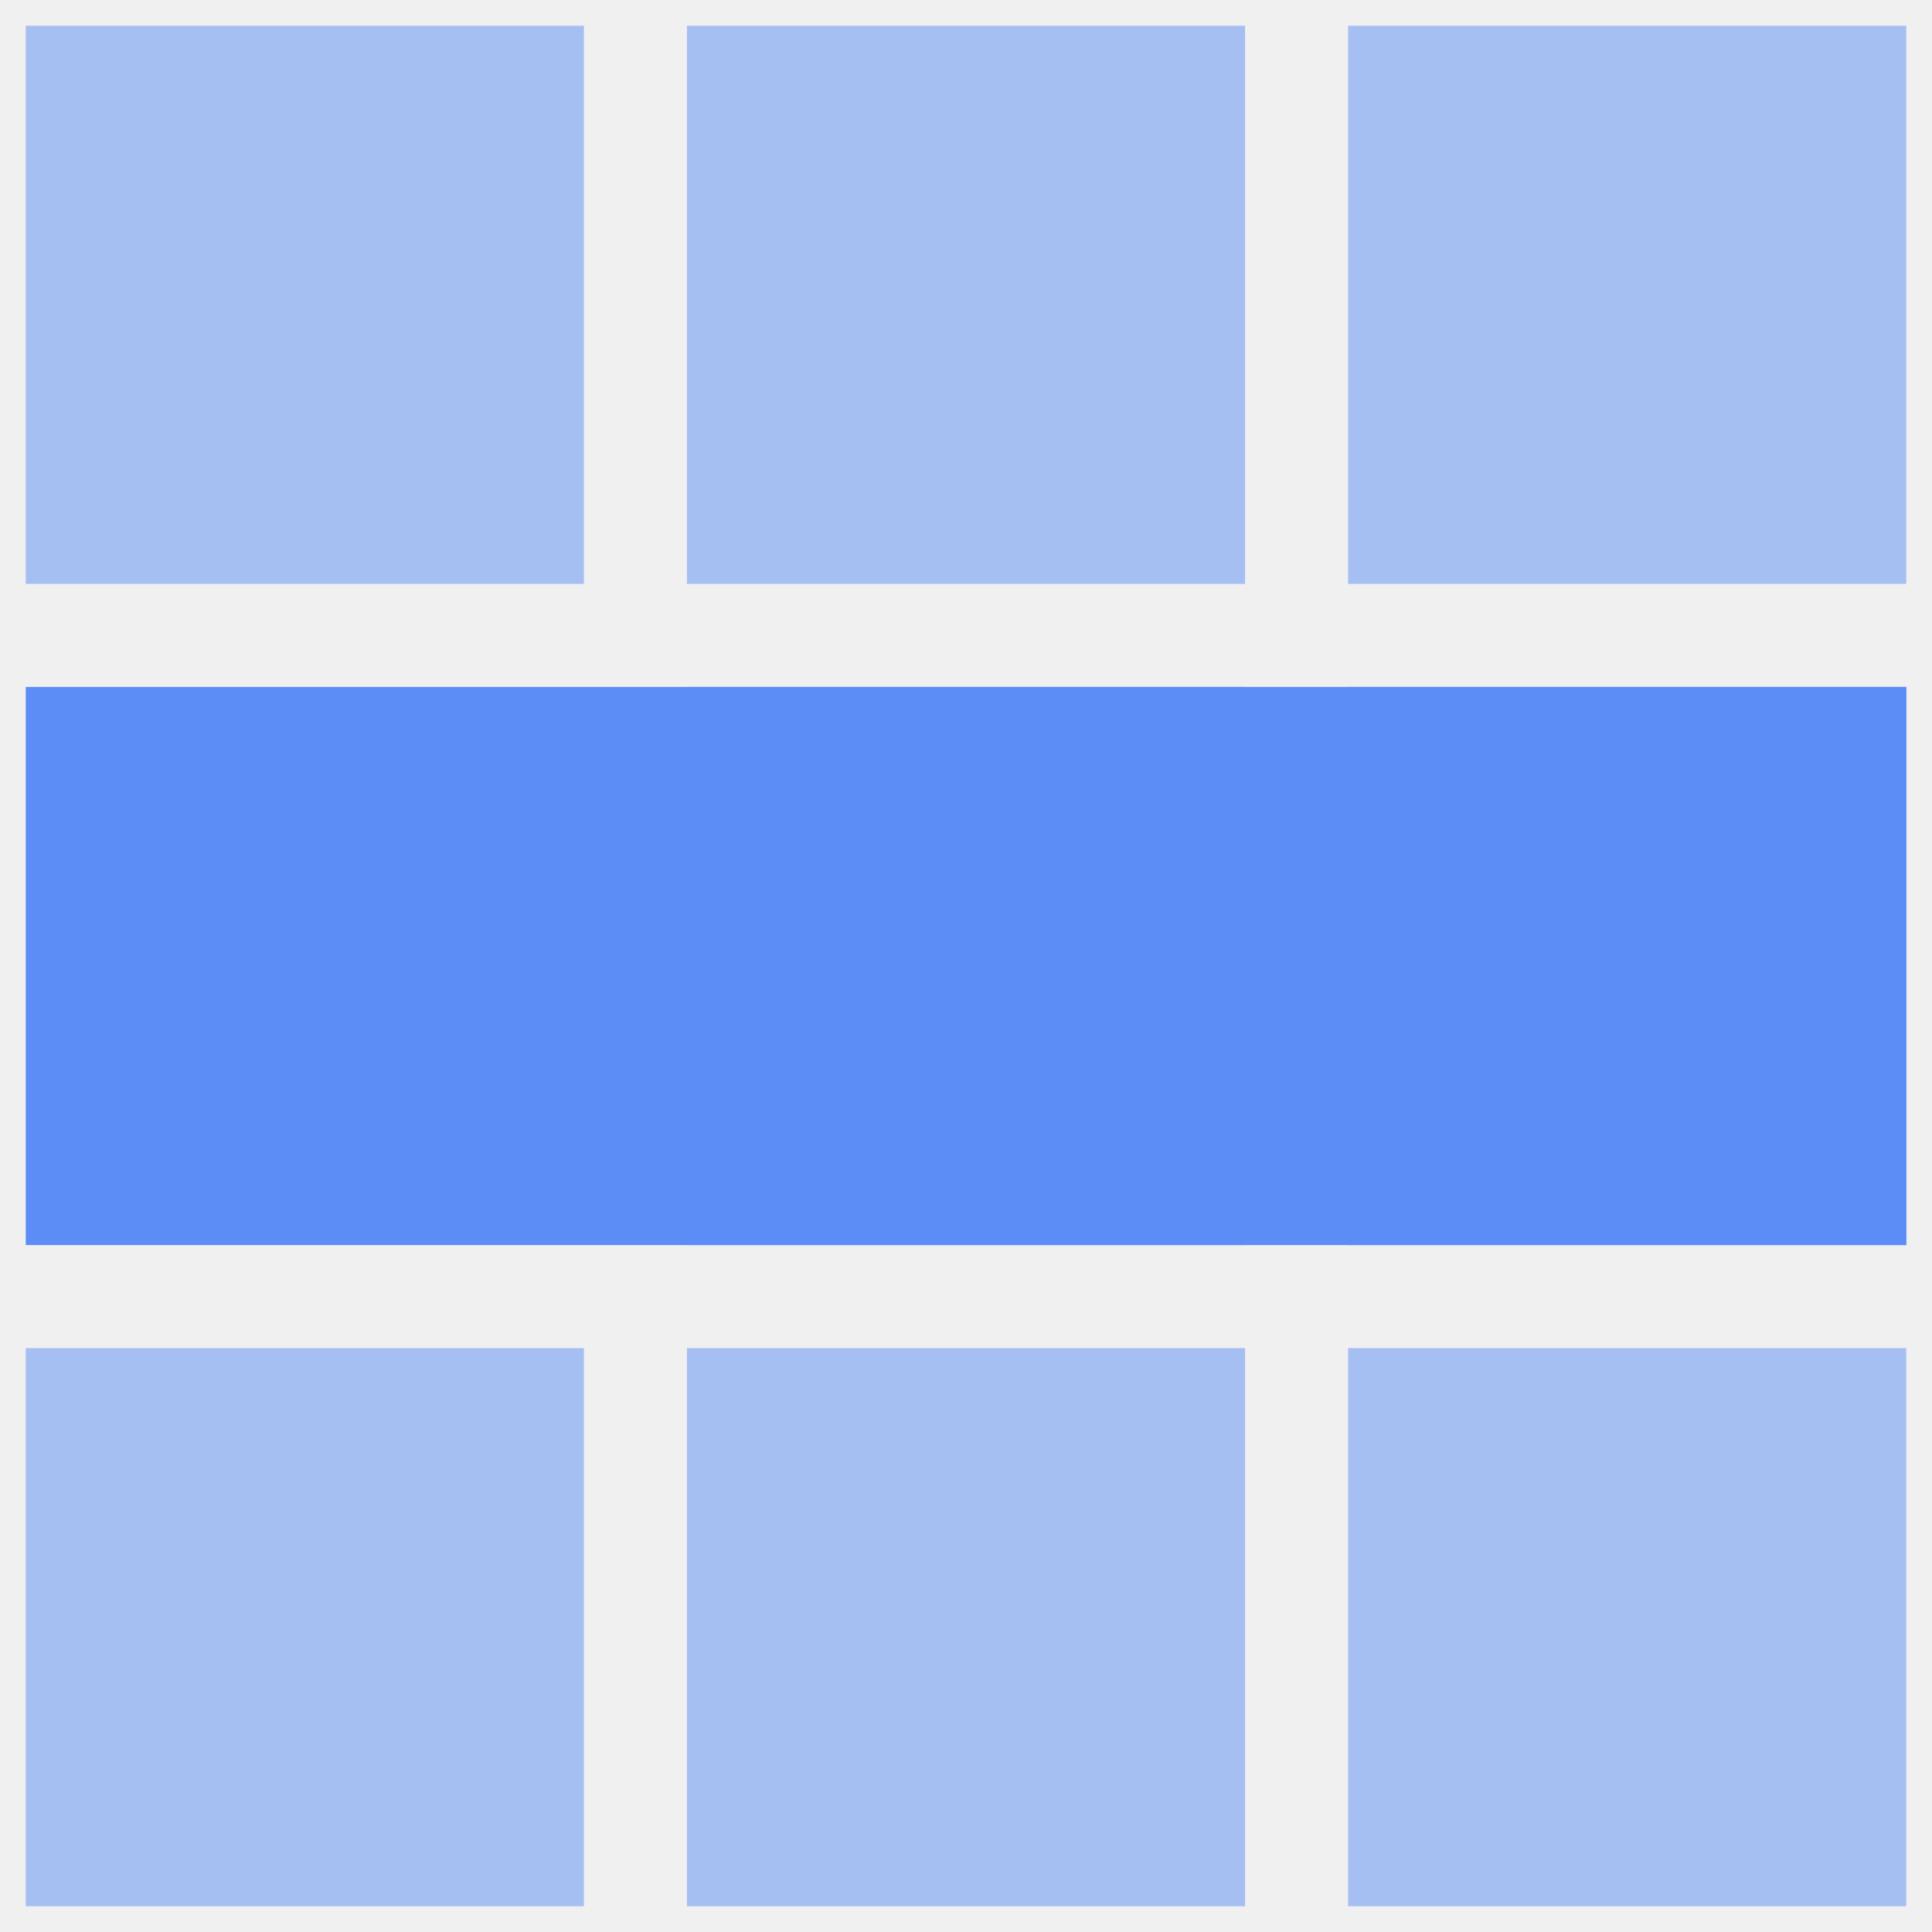
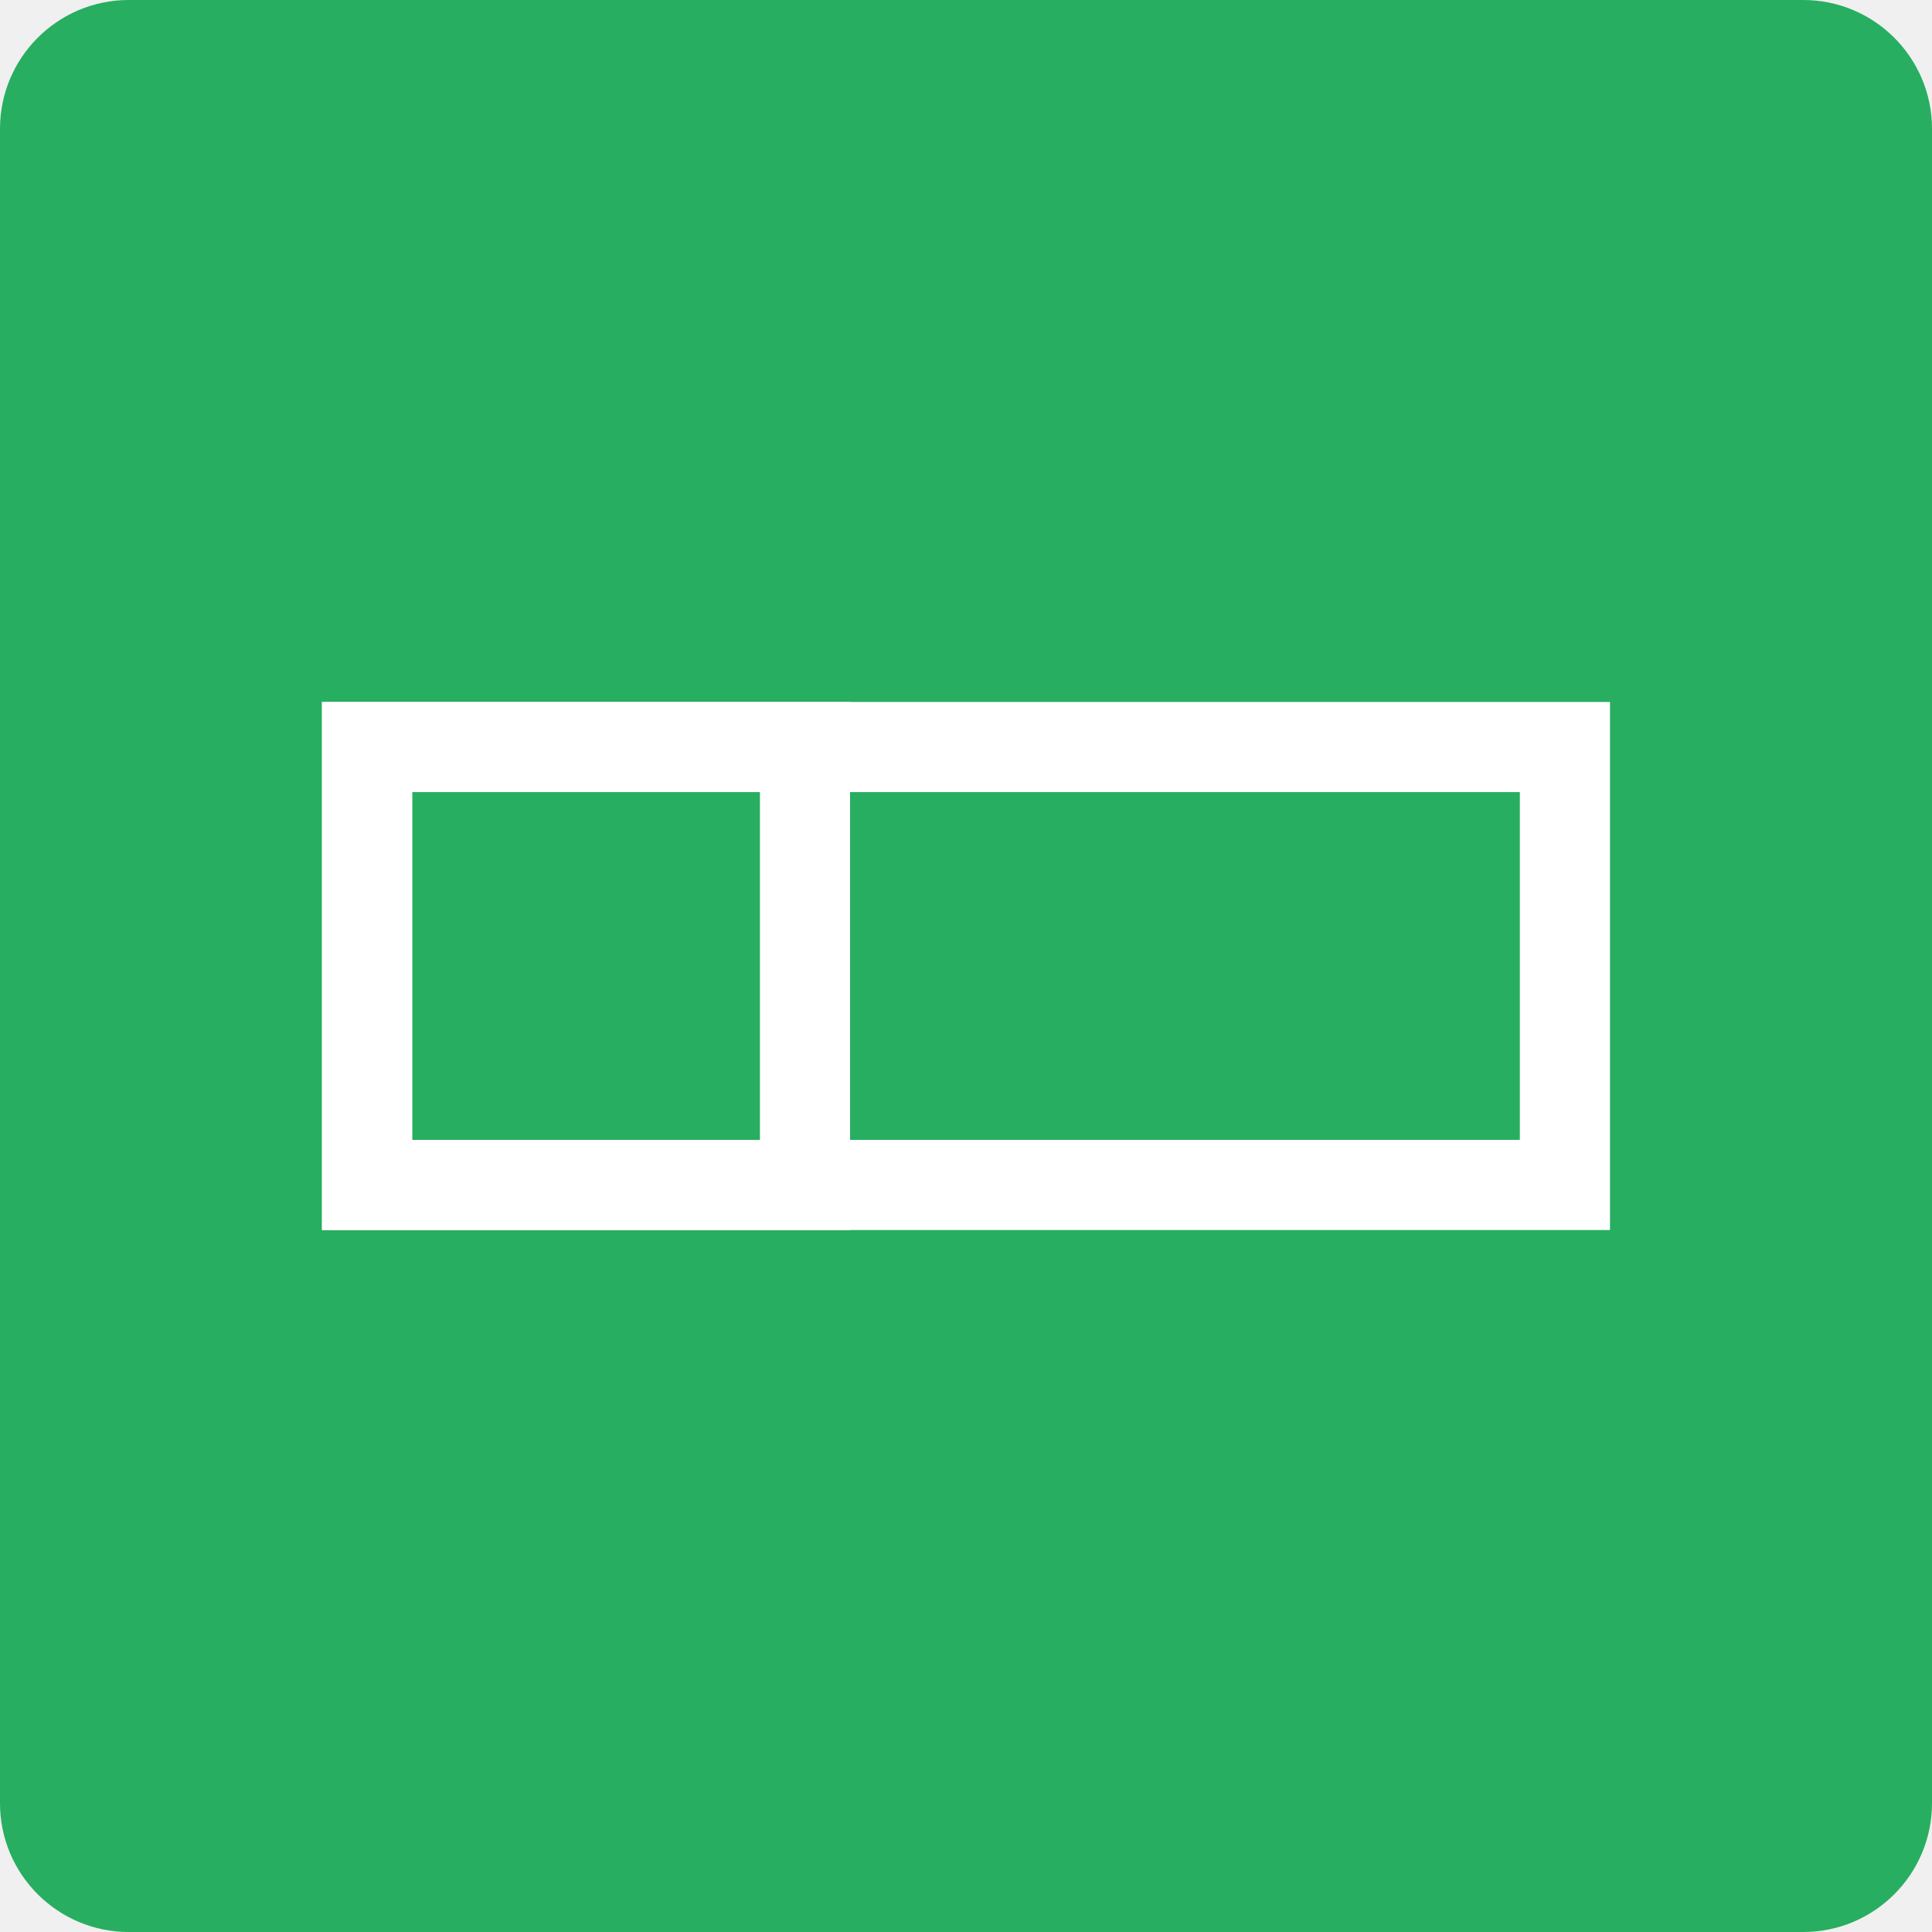
<svg xmlns="http://www.w3.org/2000/svg" width="300" height="300" viewBox="0 0 300 300" fill="none">
-   <rect opacity="0.5" x="4" y="4" width="86.667" height="86.667" fill="#5C8DF6" />
-   <rect opacity="0.5" x="106.667" y="4" width="86.667" height="86.667" fill="#5C8DF6" />
-   <rect opacity="0.5" x="209.333" y="4" width="86.667" height="86.667" fill="#5C8DF6" />
-   <rect x="4" y="106.667" width="292" height="86.667" fill="#5C8DF6" />
-   <rect x="106.667" y="106.667" width="86.667" height="86.667" fill="#5C8DF6" />
-   <rect x="209.333" y="106.667" width="86.667" height="86.667" fill="#5C8DF6" />
-   <rect opacity="0.5" x="4" y="209.333" width="86.667" height="86.667" fill="#5C8DF6" />
-   <rect opacity="0.5" x="106.667" y="209.333" width="86.667" height="86.667" fill="#5C8DF6" />
-   <rect opacity="0.5" x="209.333" y="209.333" width="86.667" height="86.667" fill="#5C8DF6" />
+   <g clip-path="url(#clip0_4022_273)">
+     <path d="M0 2C0 0.895 0.895 0 2 0H300V300H0V2Z" fill="#27AE60" />
+     <rect x="57" y="116" width="68" height="68" stroke="white" stroke-width="14" />
+     <rect x="57" y="116" width="186" height="68" stroke="white" stroke-width="14" />
+   </g>
+   <defs>
+     <clipPath id="clip0_4022_273">
+       <rect width="300" height="300" rx="20" fill="white" />
+     </clipPath>
+   </defs>
</svg>
